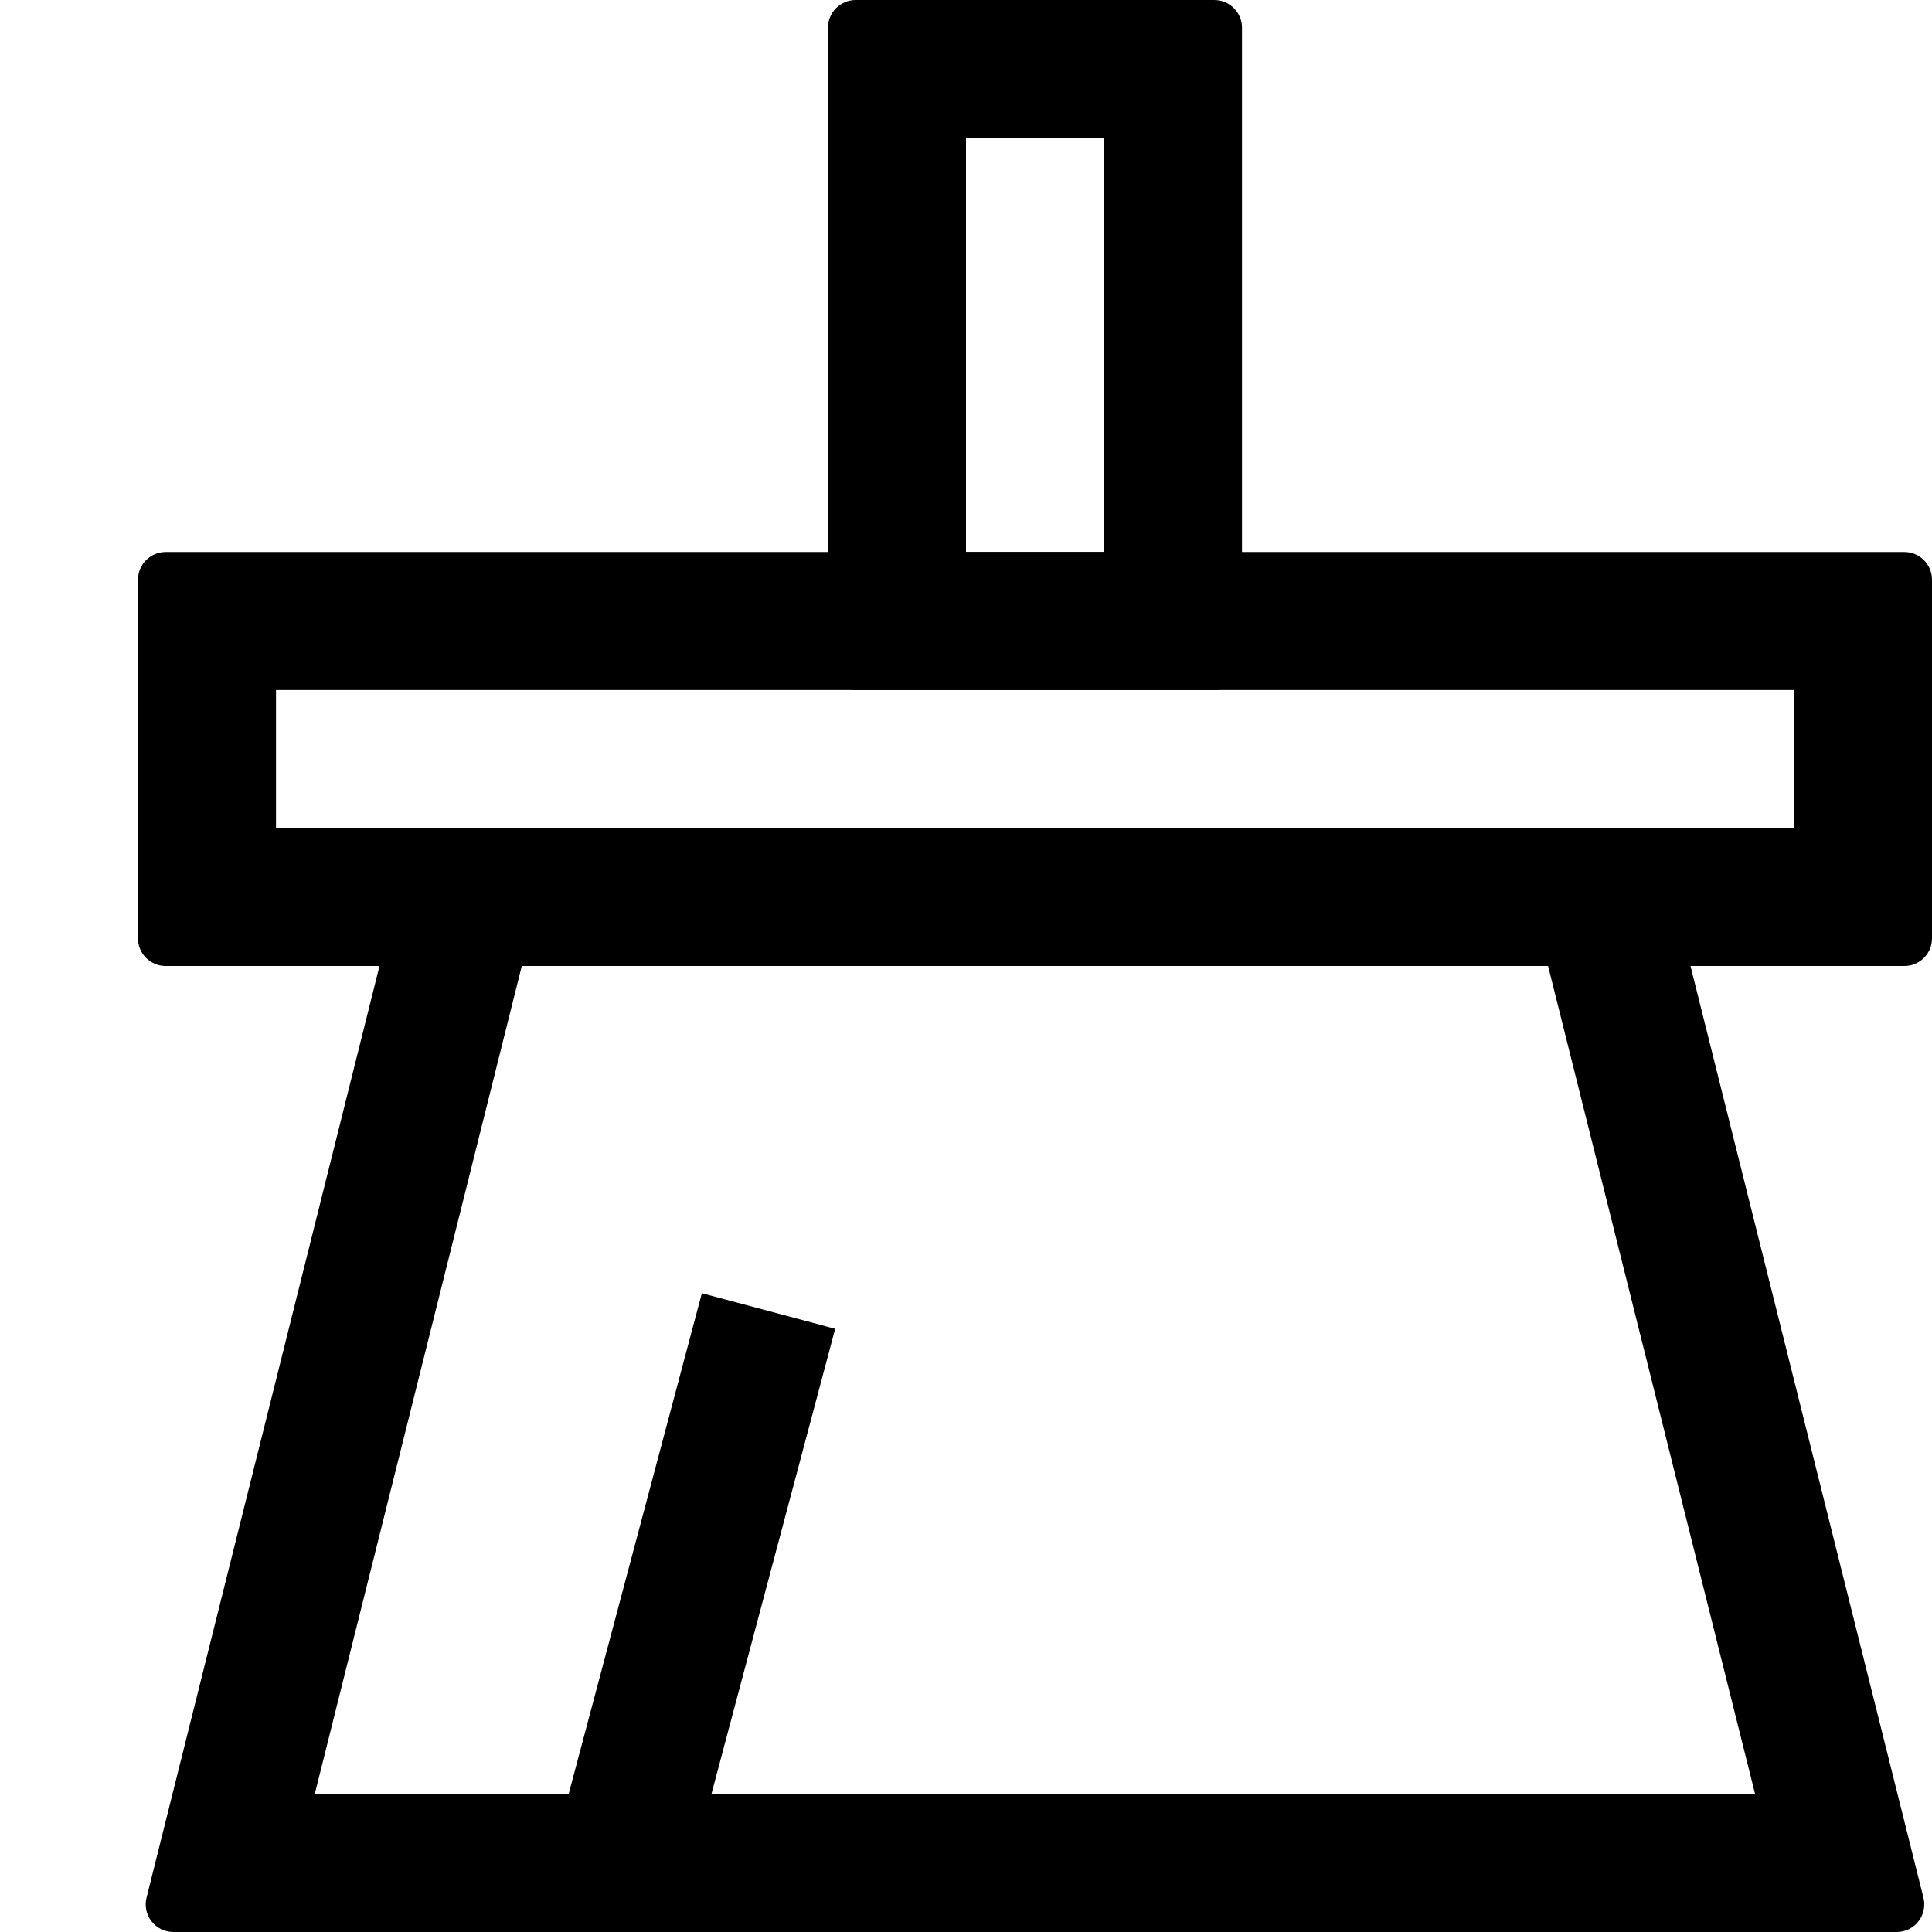
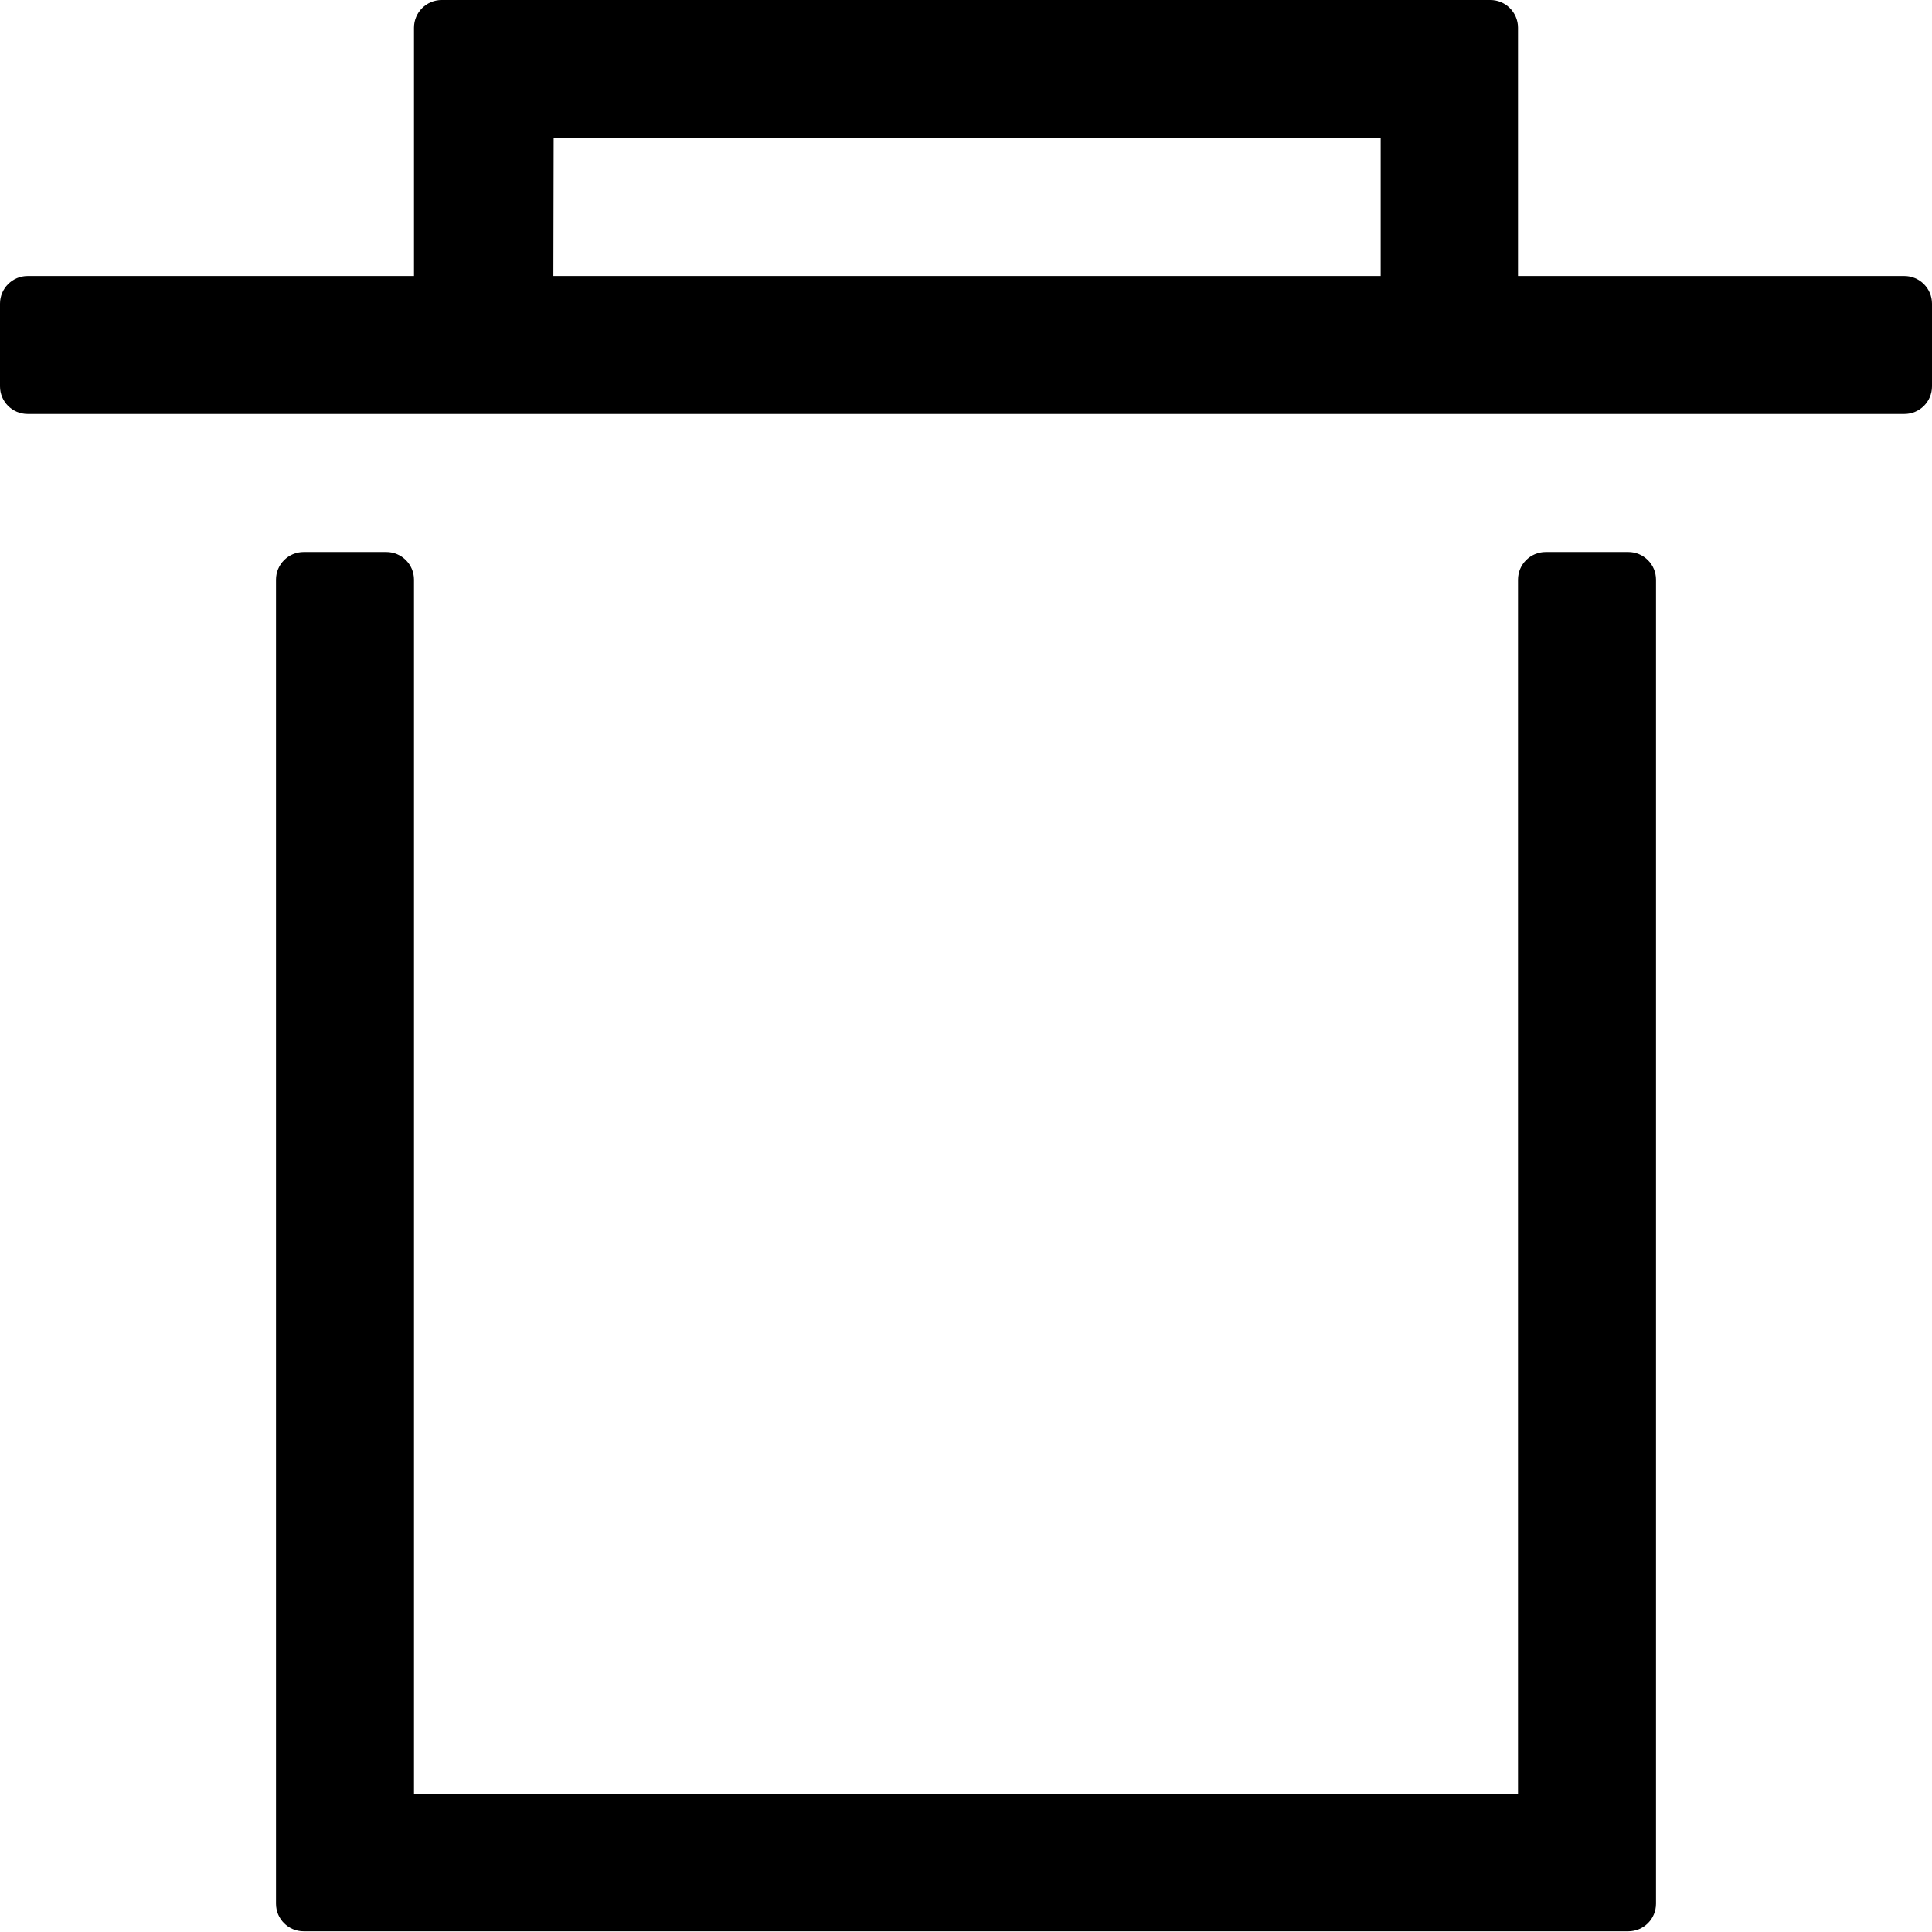
<svg viewBox="64 64 896 896" focusable="false">
-   <path d="M960 332.8v166.4a12.8 12.8 0 0 1-12.8 12.8H140.8a12.8 12.8 0 0 1-12.8-12.8V332.8c0-7.04 5.76-12.8 12.8-12.8h806.4c7.04 0 12.8 5.76 12.8 12.8zM896 384H192v64h704v-64z" />
-   <path d="M627.2 64c7.04 0 12.8 5.76 12.8 12.8v294.4a12.8 12.8 0 0 1-12.8 12.8H460.8a12.8 12.8 0 0 1-12.8-12.8V76.8c0-7.04 5.76-12.8 12.8-12.8h166.4zM576 128h-64v192h64V128zm256 320 124.032 496.064A12.8 12.8 0 0 1 943.616 960H144.384a12.8 12.8 0 0 1-12.416-15.936L256 448h576zm-50.048 64H305.984l-96 384h667.968l-96-384z" />
-   <path d="m389.504 663.744 61.824 16.512-68.096 256-61.824-16.512z" />
+   <path d="M243.2 320c7.04 0 12.8 5.76 12.8 12.8V896h512V332.8c0-7.04 5.76-12.8 12.8-12.8h38.4c7.04 0 12.8 5.76 12.8 12.8v614.08a12.8 12.8 0 0 1-12.8 12.8H204.8a12.8 12.8 0 0 1-12.8-12.8V332.8c0-7.04 5.76-12.8 12.8-12.8h38.4zm512-256c7.04 0 12.8 5.76 12.8 12.8V192h179.2c7.04 0 12.8 5.76 12.8 12.8v38.4a12.8 12.8 0 0 1-12.8 12.8H76.8A12.8 12.8 0 0 1 64 243.2v-38.4c0-7.04 5.76-12.8 12.8-12.8H256V76.8c0-7.04 5.76-12.8 12.8-12.8h486.4zm-50.752 64h-383.68l-.128 64h383.68v-64z" />
</svg>
